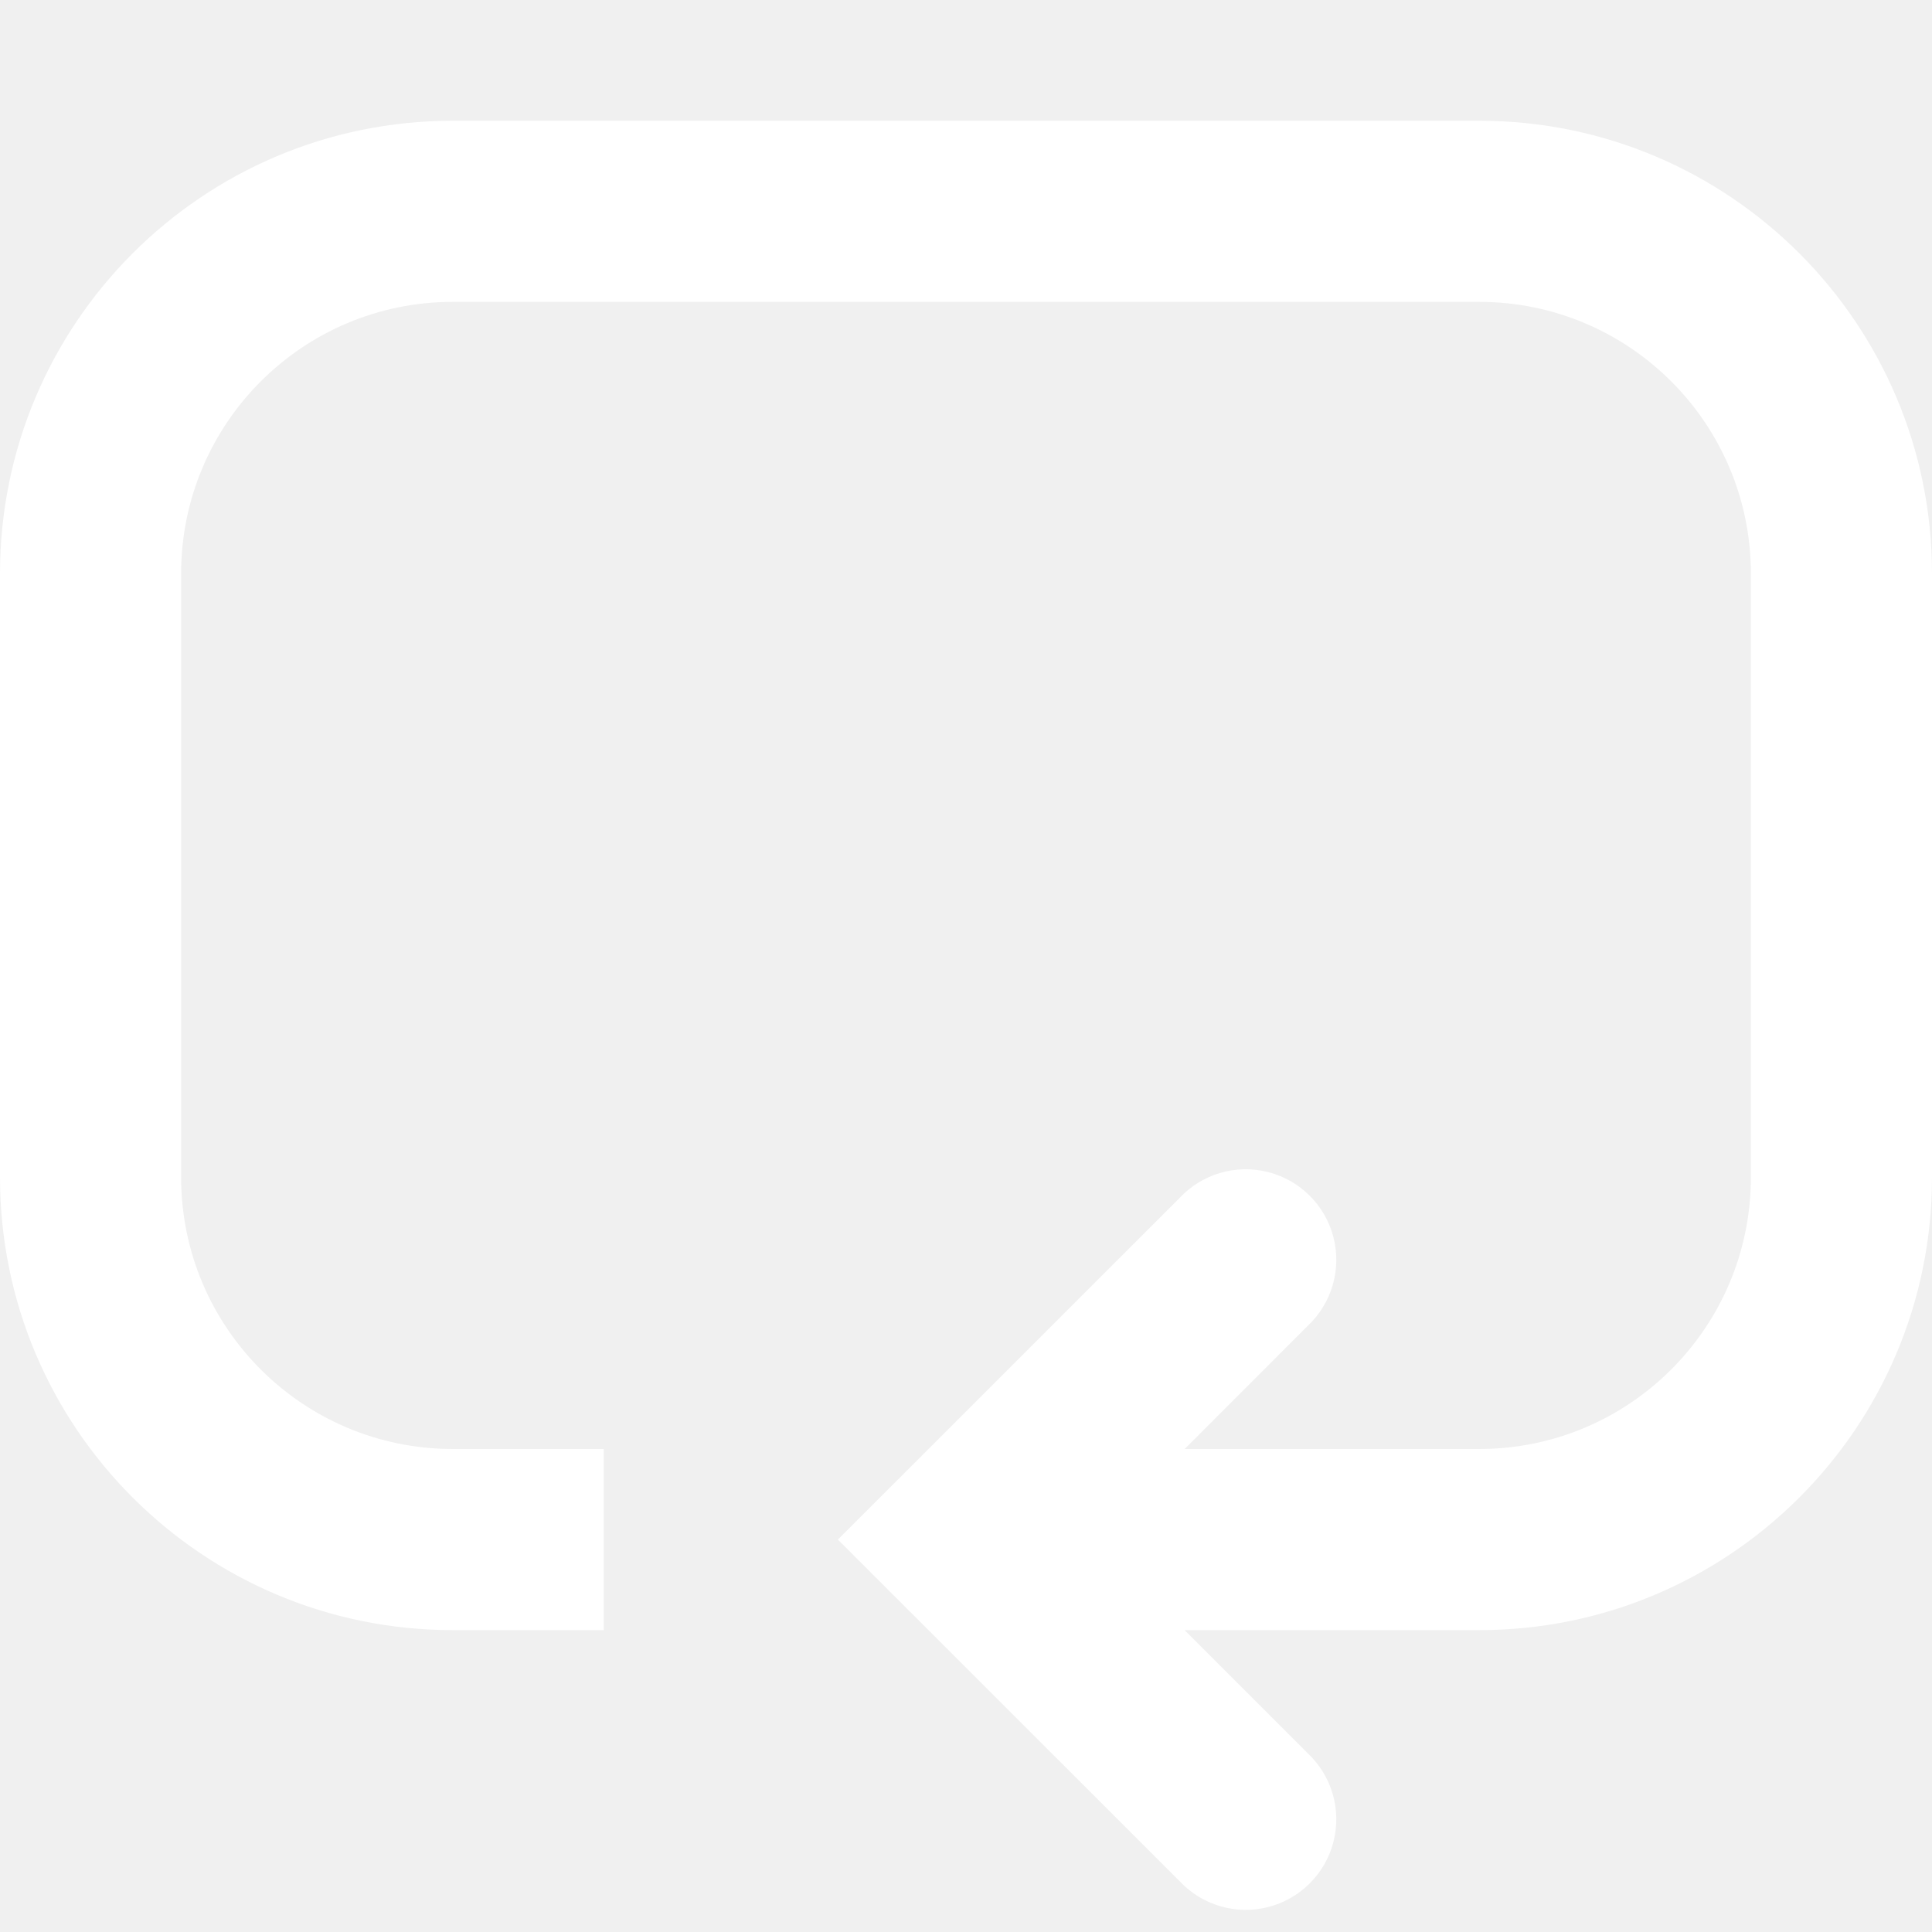
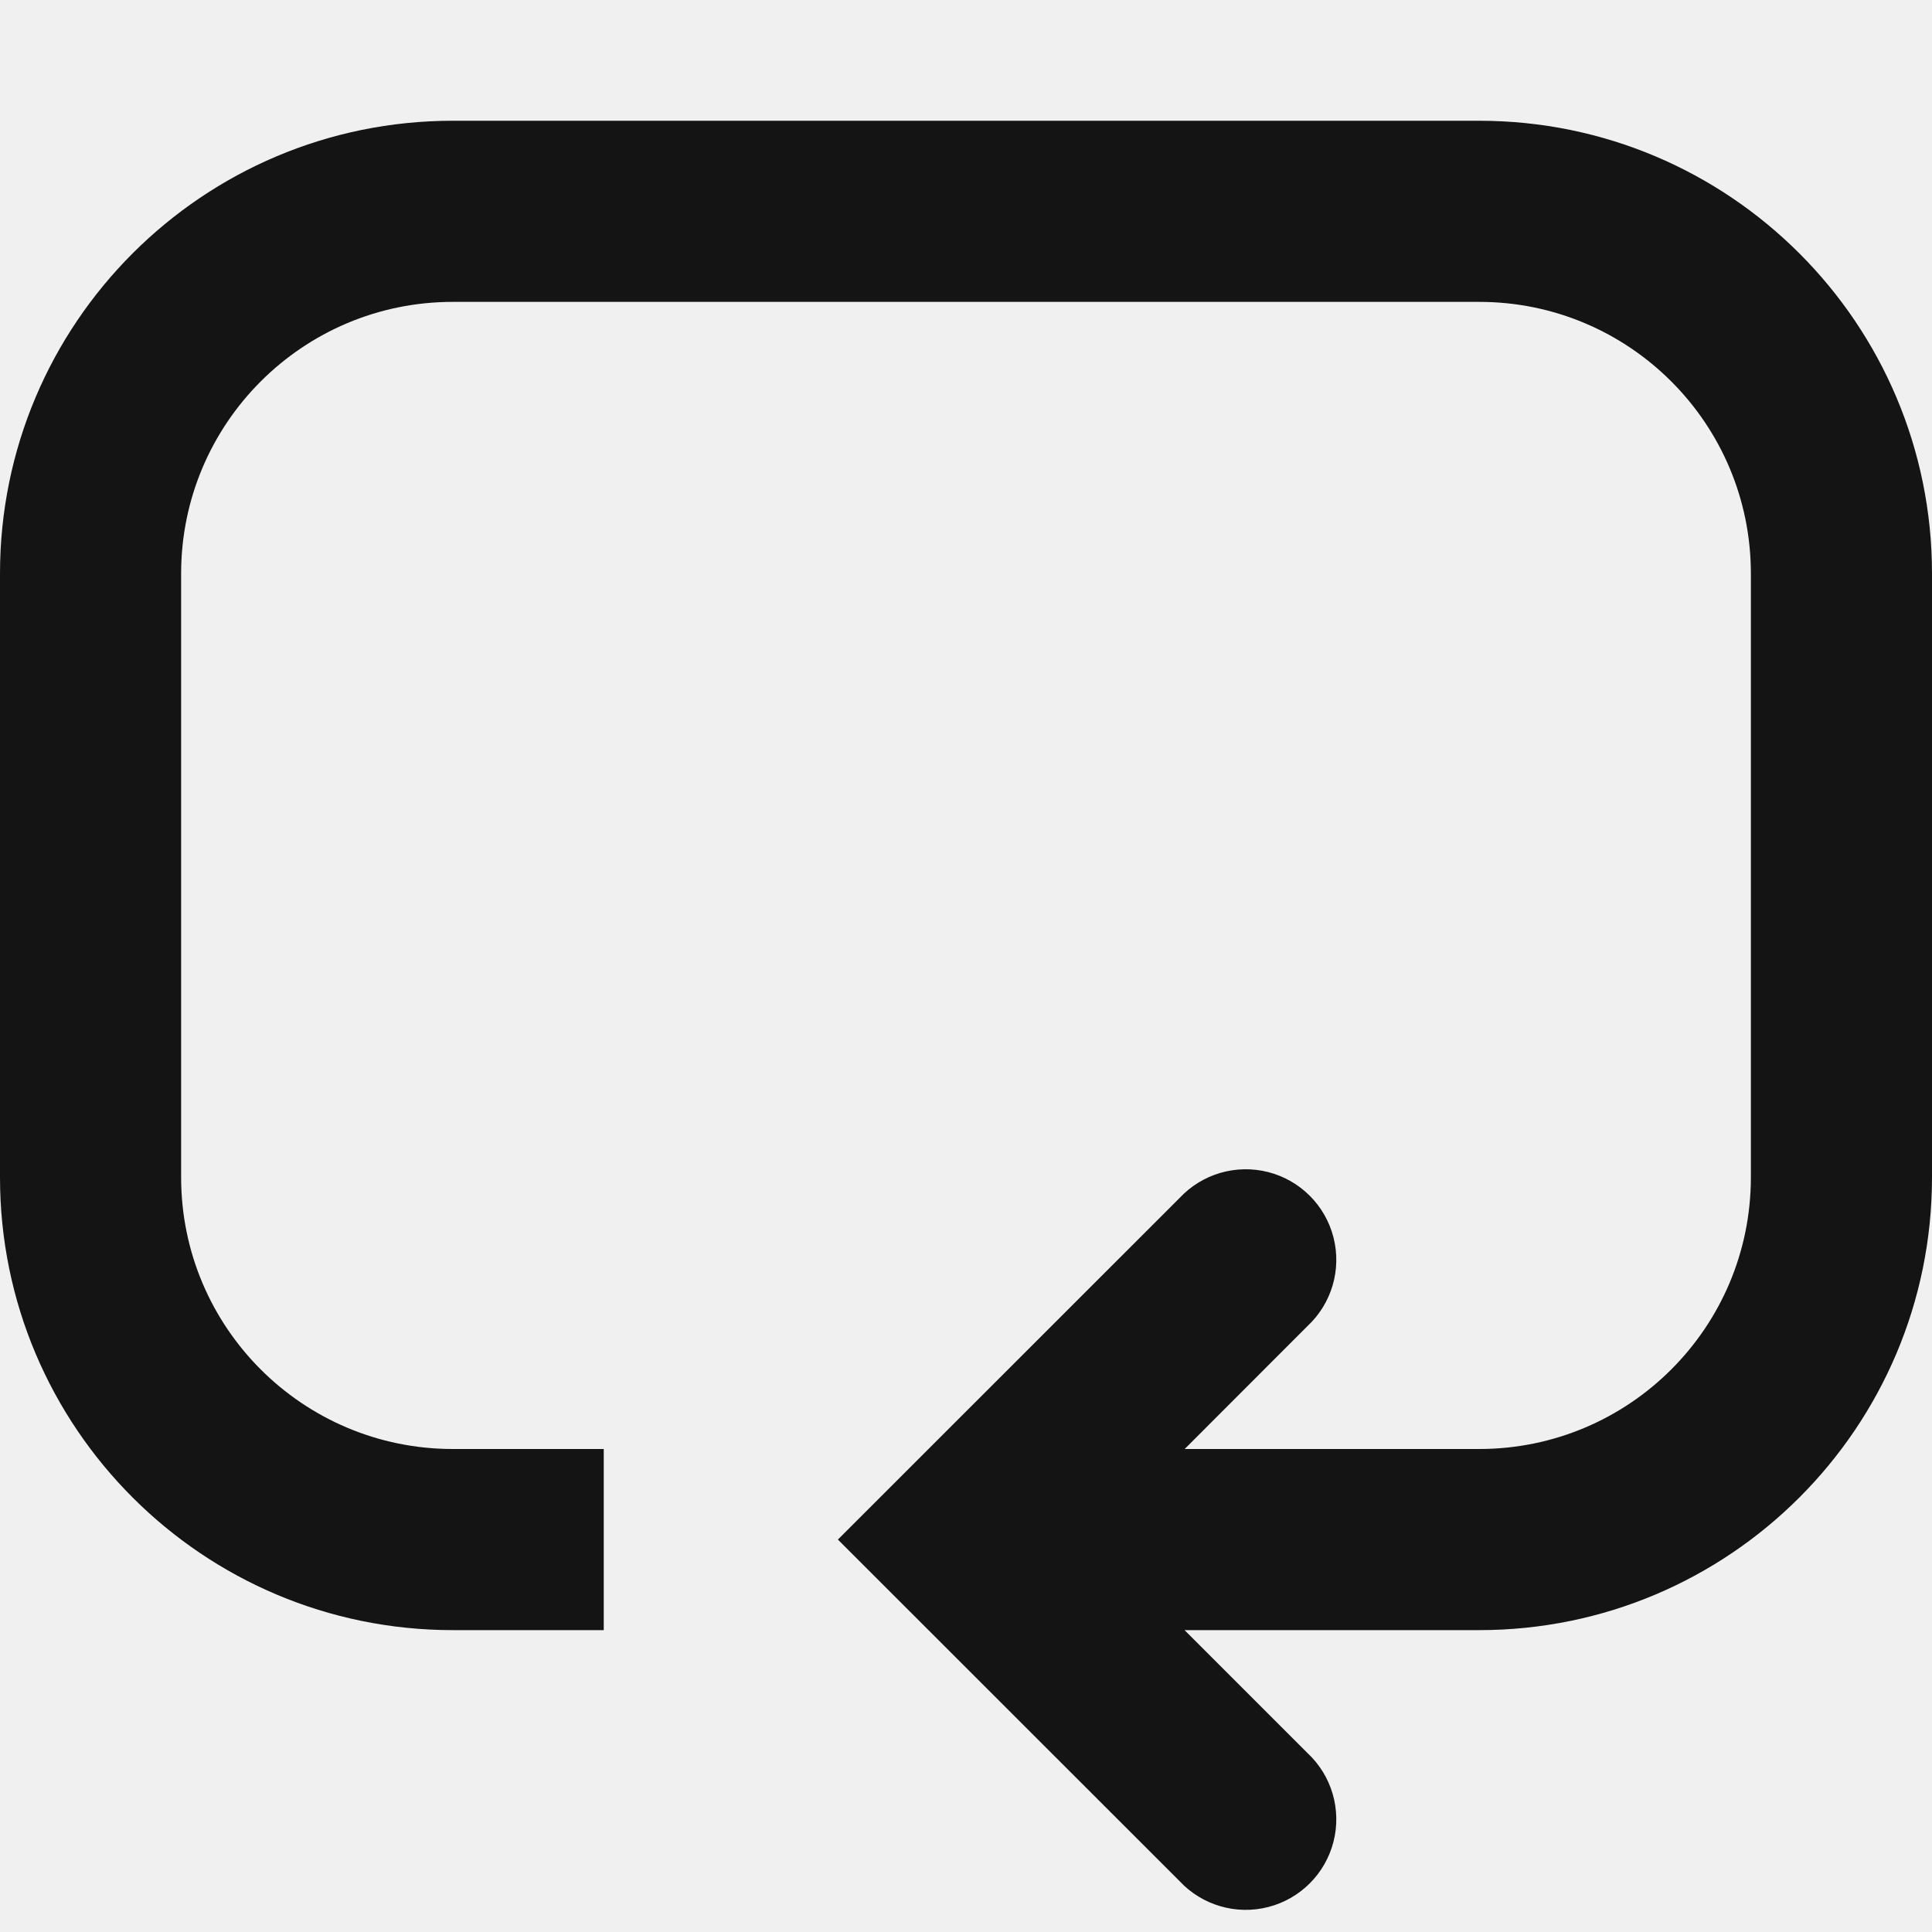
<svg xmlns="http://www.w3.org/2000/svg" version="1.1" role="img" height="16" width="16" viewBox="0 0 16 16">
-   <path fill="#fff" d="M0 4.75A3.75 3.75 0 013.75 1h8.5A3.75 3.75 0 0116 4.75v5a3.75 3.75 0 01-3.75 3.75H9.81l1.018 1.018a.75.75 0 11-1.06 1.06L6.939 12.75l2.829-2.828a.75.75 0 111.06 1.06L9.811 12h2.439a2.25 2.25 0 002.25-2.25v-5a2.25 2.25 0 00-2.25-2.25h-8.5A2.25 2.25 0 001.5 4.75v5A2.25 2.25 0 003.75 12H5v1.5H3.75A3.75 3.75 0 010 9.75v-5z" />
+   <path fill="#141414" d="M0 4.75A3.75 3.75 0 013.75 1h8.5A3.75 3.75 0 0116 4.75v5a3.75 3.75 0 01-3.75 3.75H9.81l1.018 1.018a.75.75 0 11-1.06 1.06L6.939 12.75l2.829-2.828a.75.75 0 111.06 1.06L9.811 12h2.439a2.25 2.25 0 002.25-2.25v-5a2.25 2.25 0 00-2.25-2.25h-8.5A2.25 2.25 0 001.5 4.75v5A2.25 2.25 0 003.75 12H5v1.5H3.75A3.75 3.75 0 010 9.75v-5z" />
</svg>
